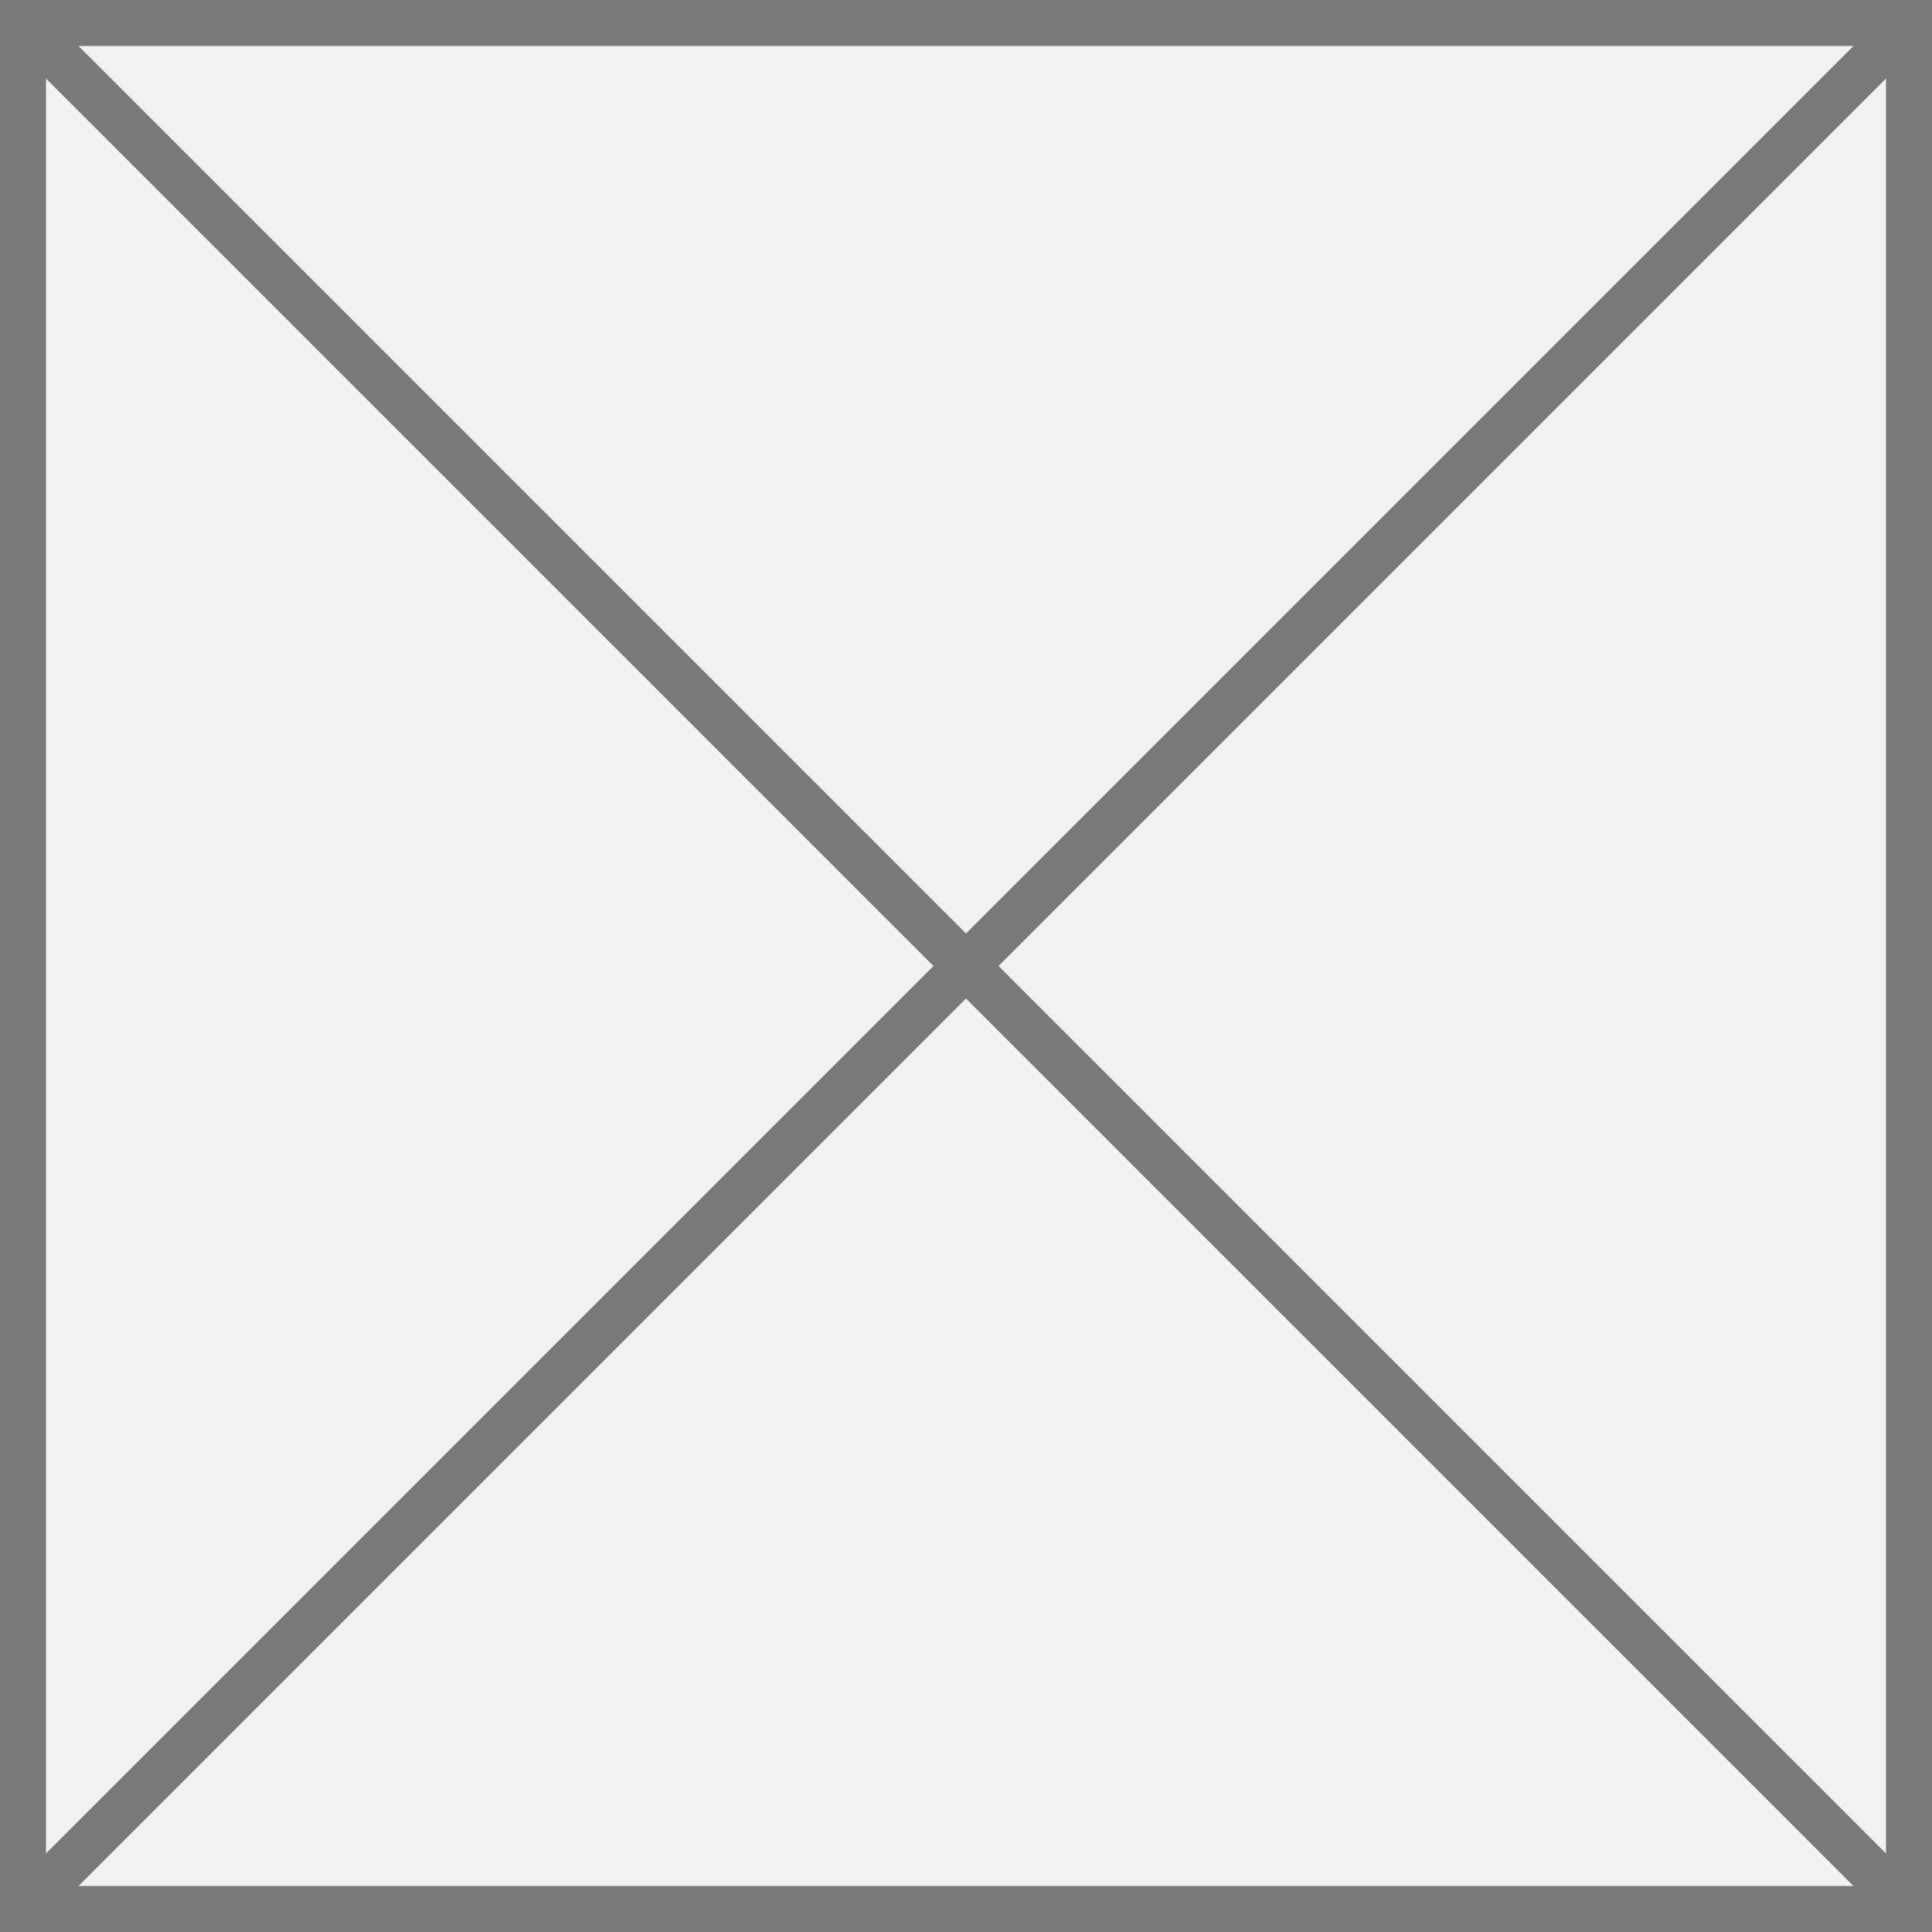
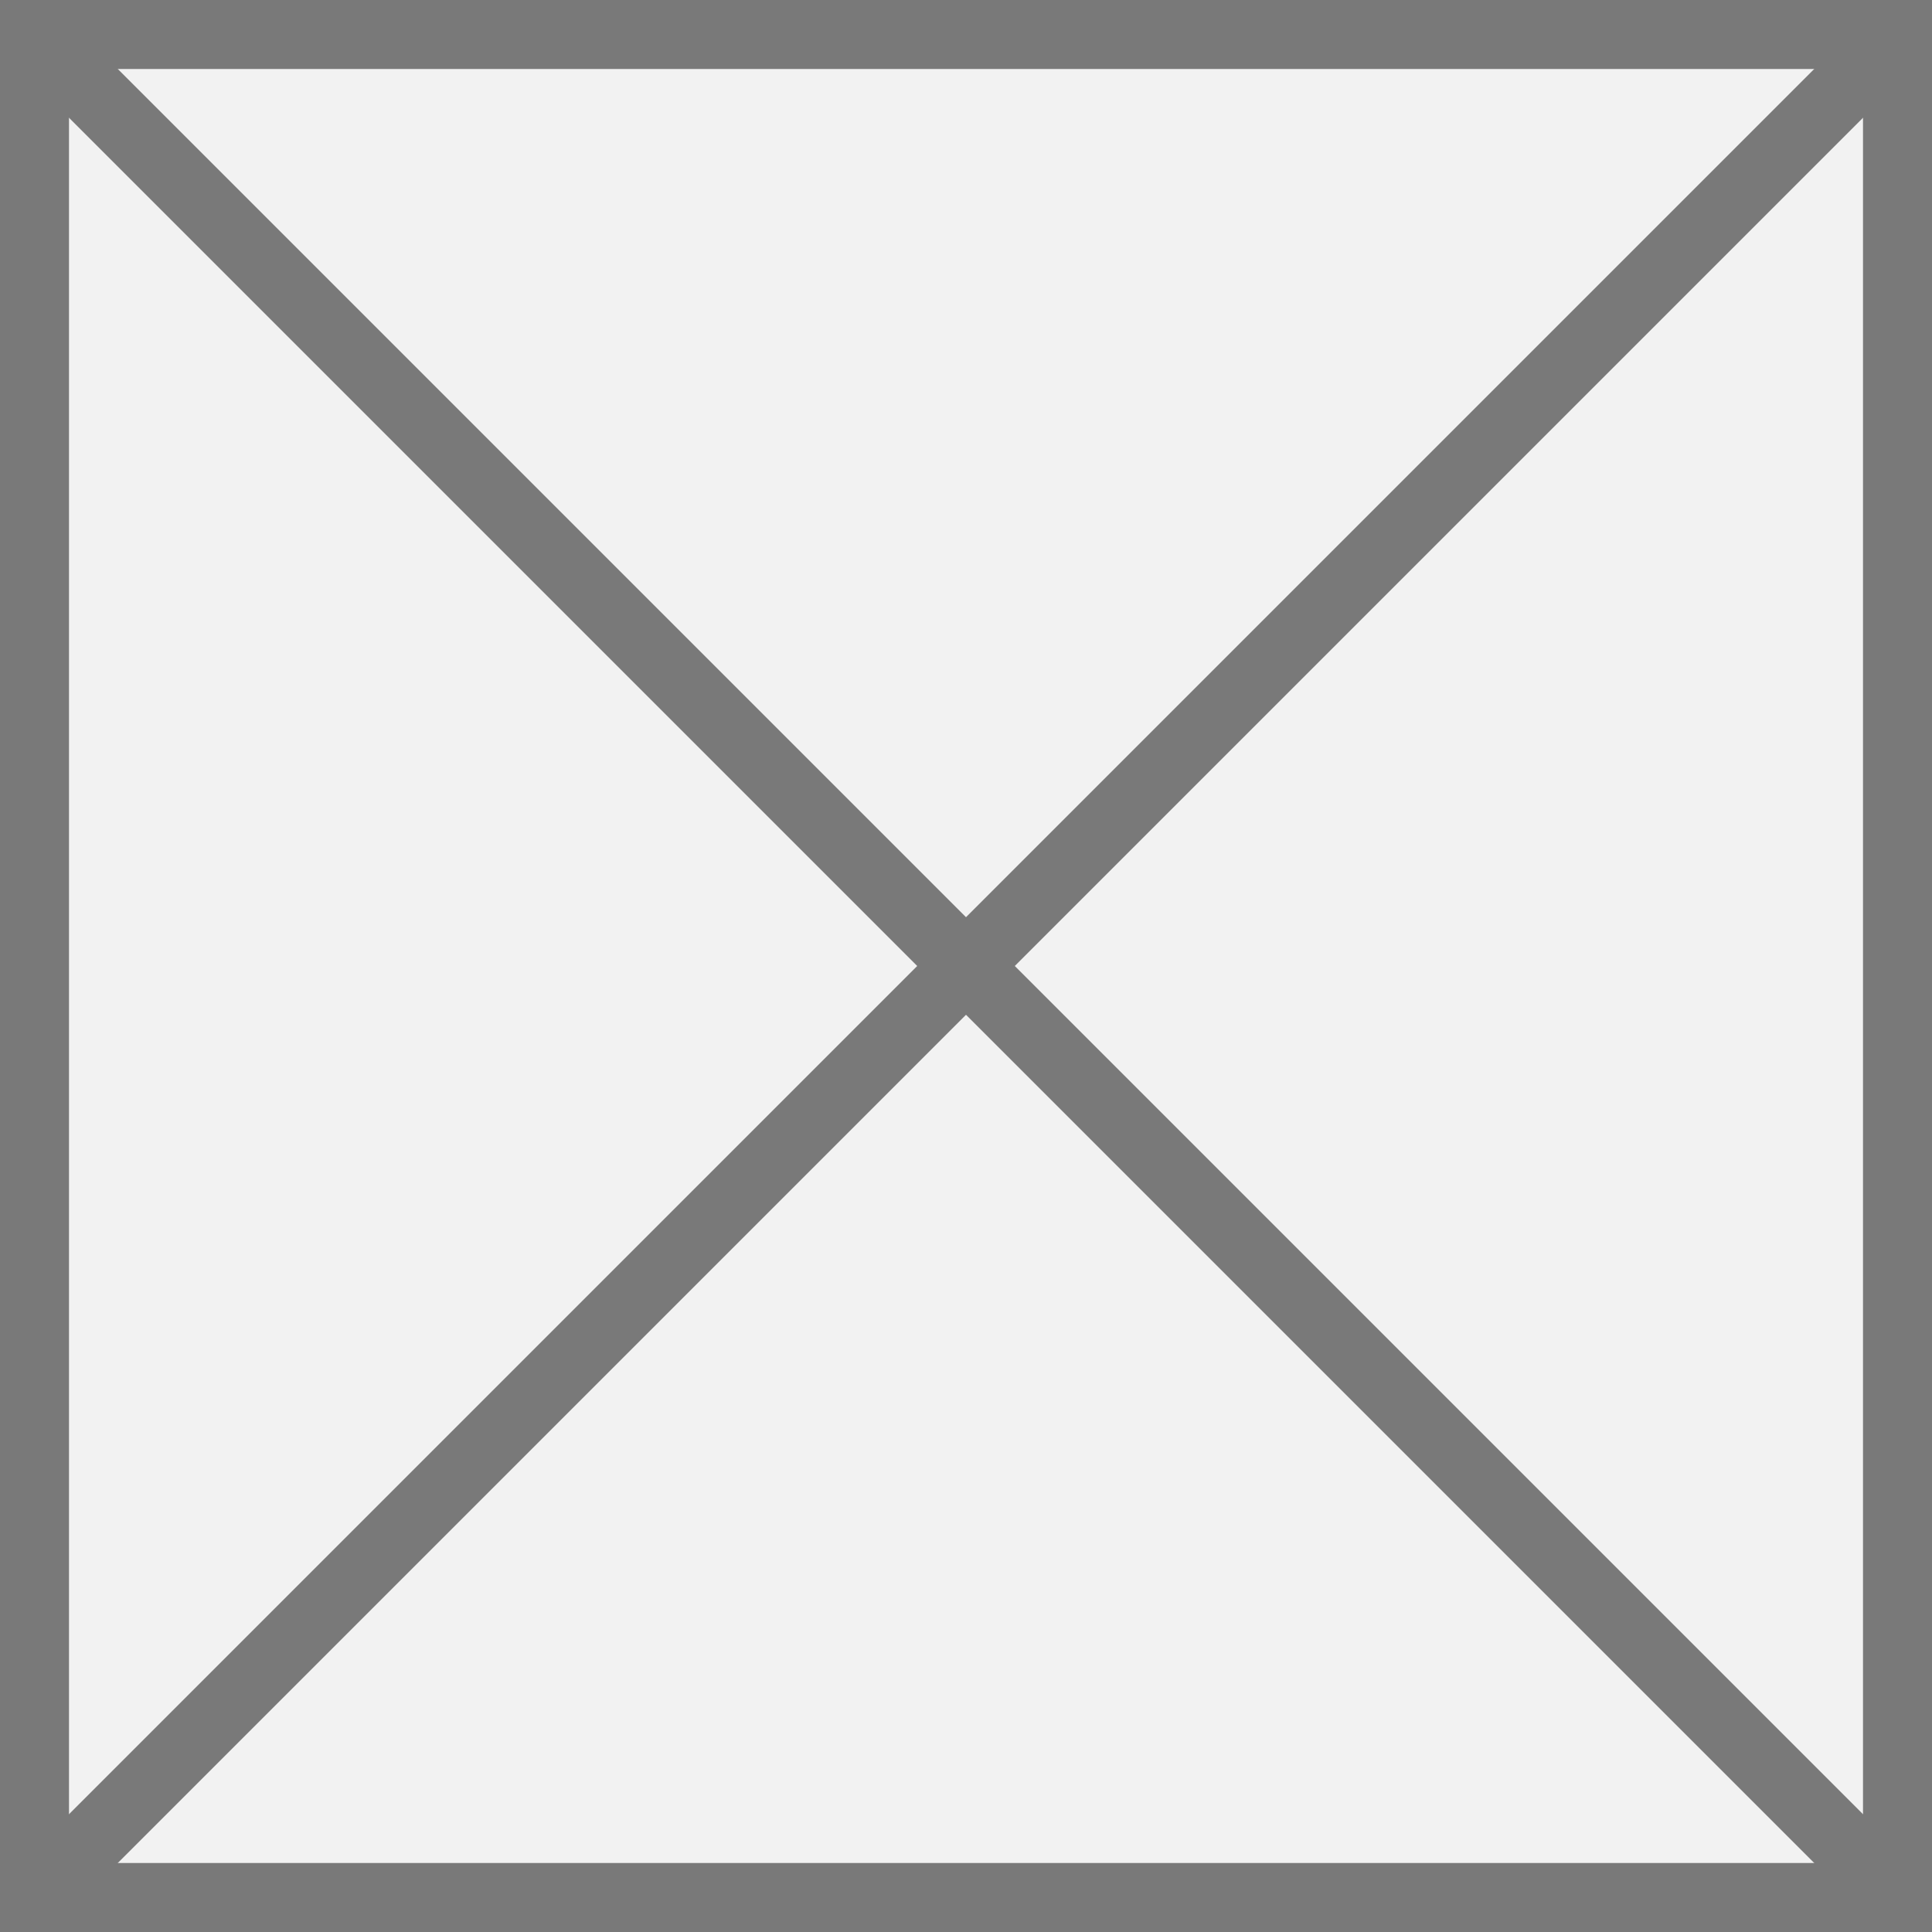
- <svg xmlns="http://www.w3.org/2000/svg" version="1.1" width="42px" height="42px">
-   <g transform="matrix(1 0 0 1 -1494 -68 )">
-     <path d="M 1494.5 68.5  L 1535.5 68.5  L 1535.5 109.5  L 1494.5 109.5  L 1494.5 68.5  Z " fill-rule="nonzero" fill="#f2f2f2" stroke="none" />
-     <path d="M 1494.5 68.5  L 1535.5 68.5  L 1535.5 109.5  L 1494.5 109.5  L 1494.5 68.5  Z " stroke-width="1" stroke="#797979" fill="none" />
-     <path d="M 1494.354 68.354  L 1535.646 109.646  M 1535.646 68.354  L 1494.354 109.646  " stroke-width="1" stroke="#797979" fill="none" />
+ <svg xmlns="http://www.w3.org/2000/svg" version="1.1" width="28px" height="28px">
+   <g transform="matrix(1 0 0 1 -755 -399 )">
+     <path d="M 755.5 399.5  L 782.5 399.5  L 782.5 426.5  L 755.5 426.5  L 755.5 399.5  Z " fill-rule="nonzero" fill="#f2f2f2" stroke="none" />
+     <path d="M 755.5 399.5  L 782.5 399.5  L 782.5 426.5  L 755.5 426.5  L 755.5 399.5  Z " stroke-width="1" stroke="#797979" fill="none" />
+     <path d="M 755.354 399.354  L 782.646 426.646  M 782.646 399.354  L 755.354 426.646  " stroke-width="1" stroke="#797979" fill="none" />
  </g>
</svg>
